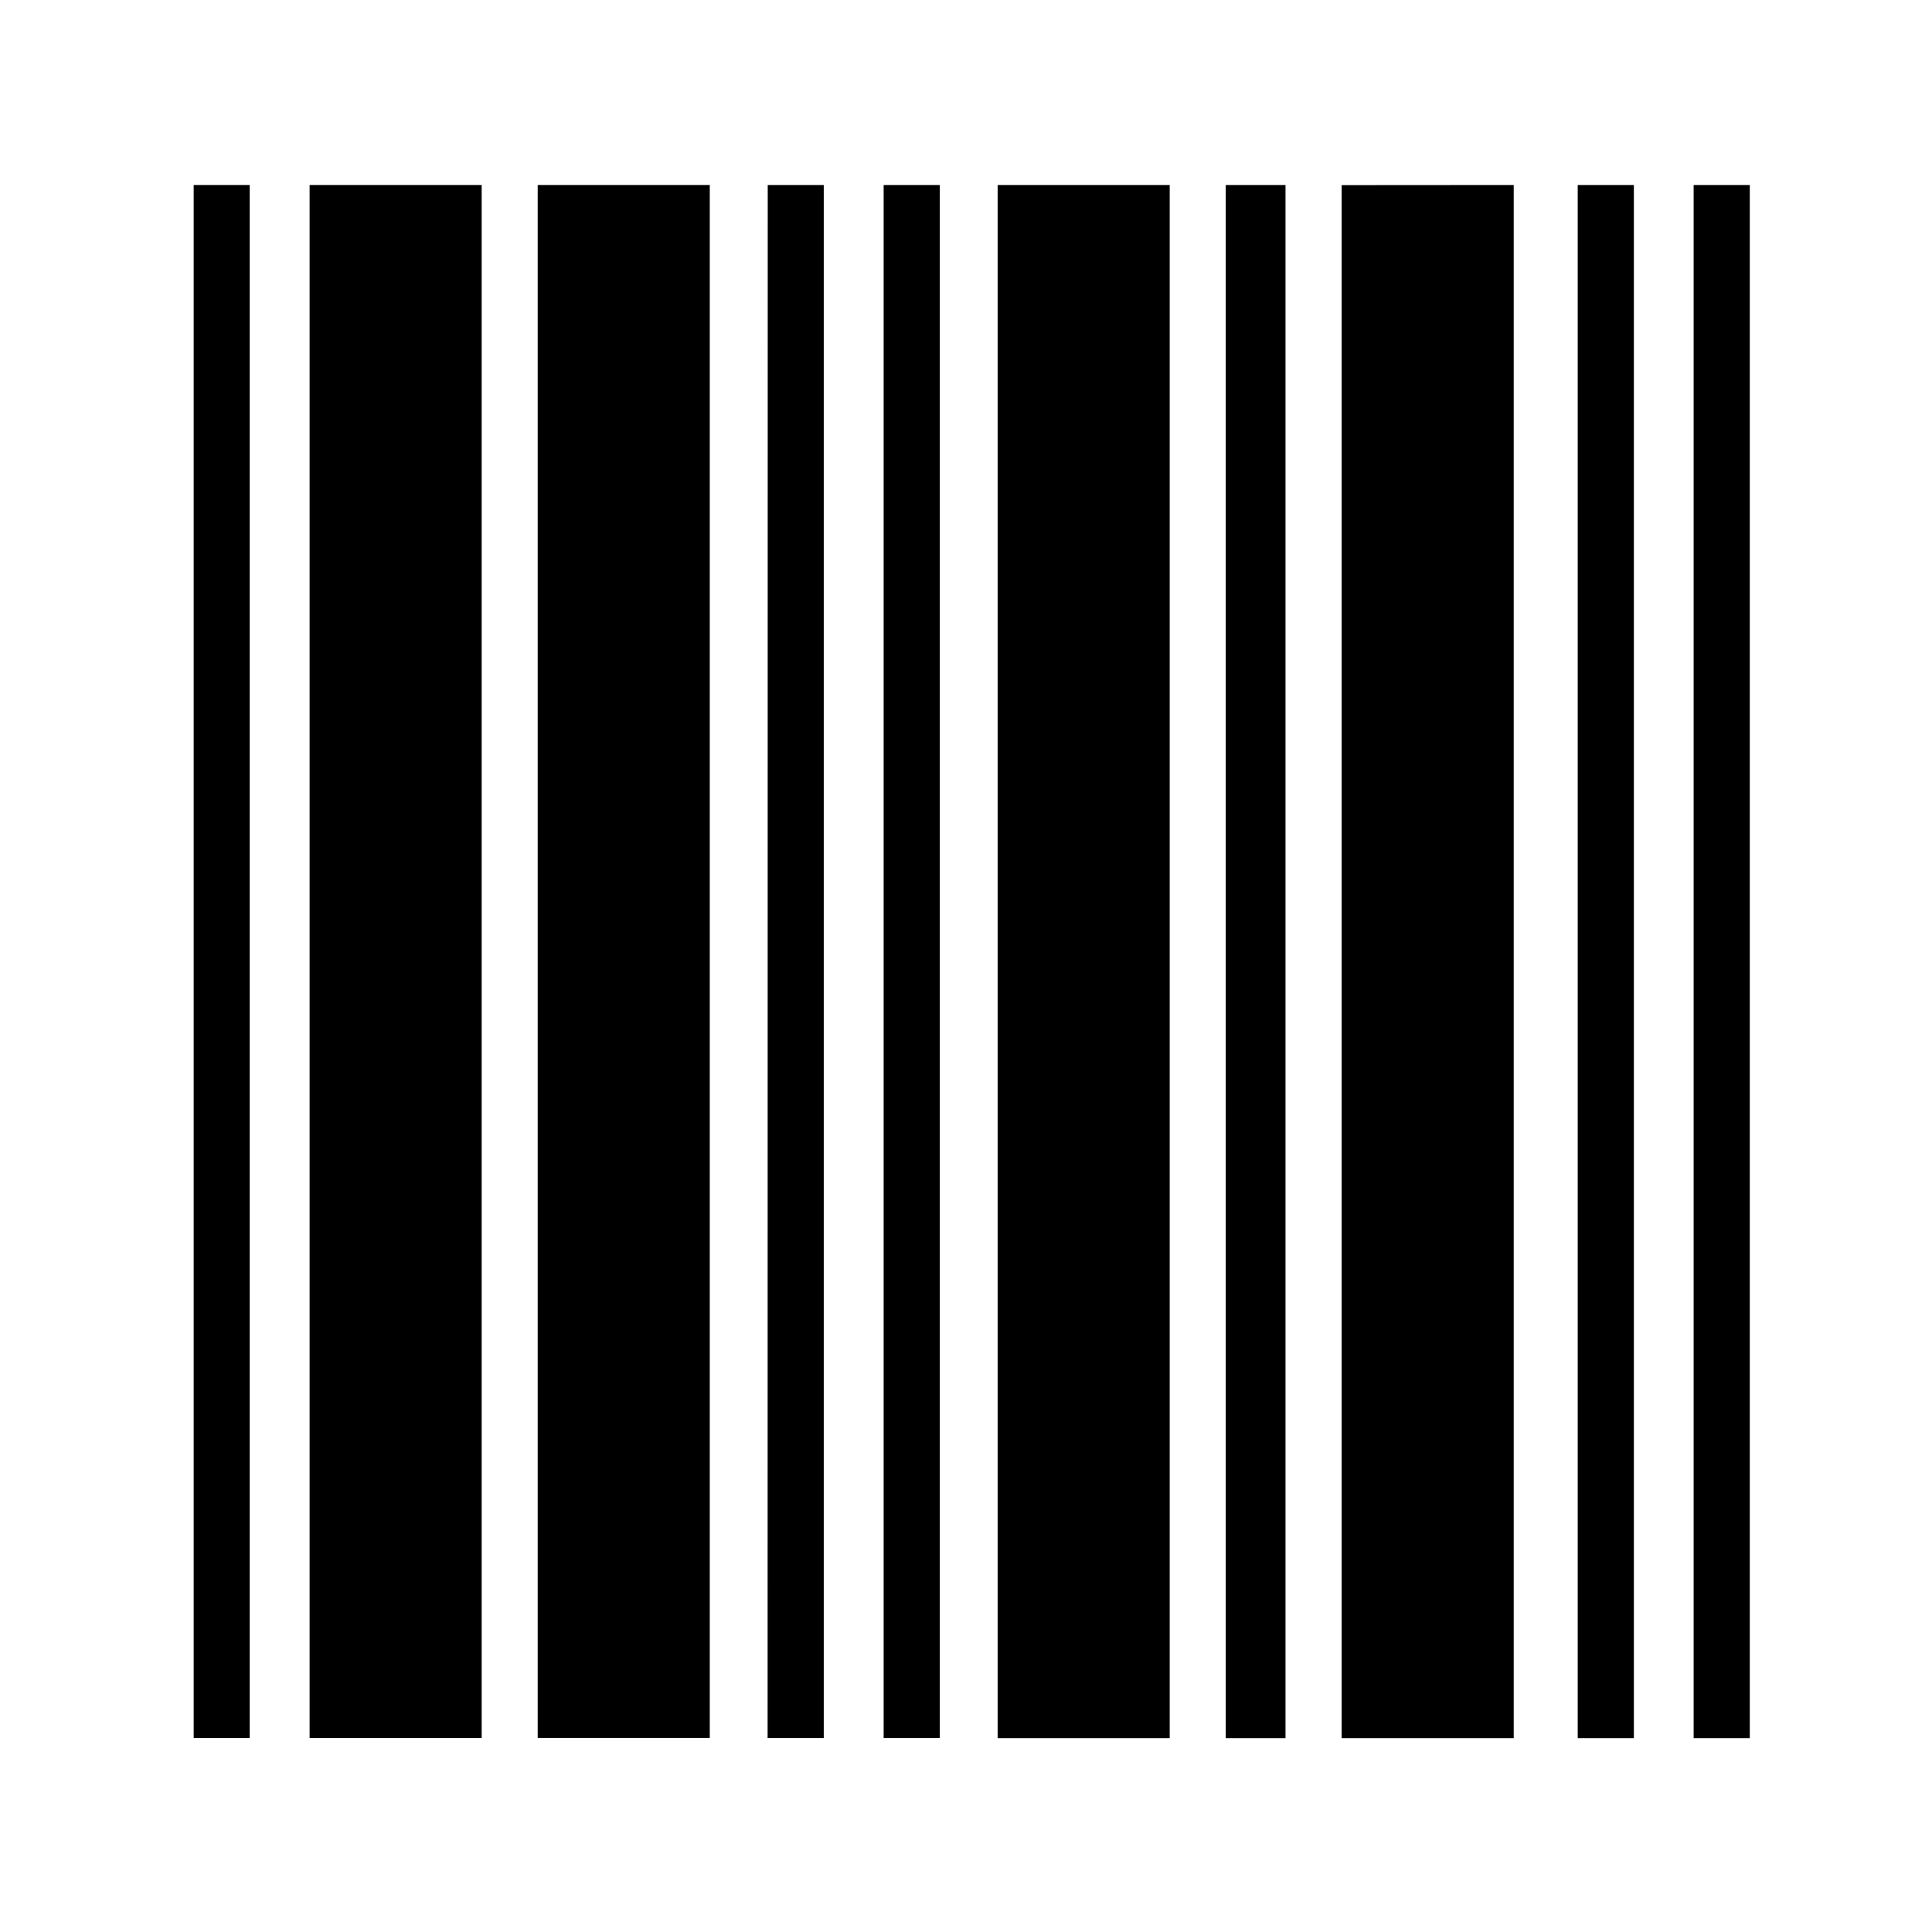
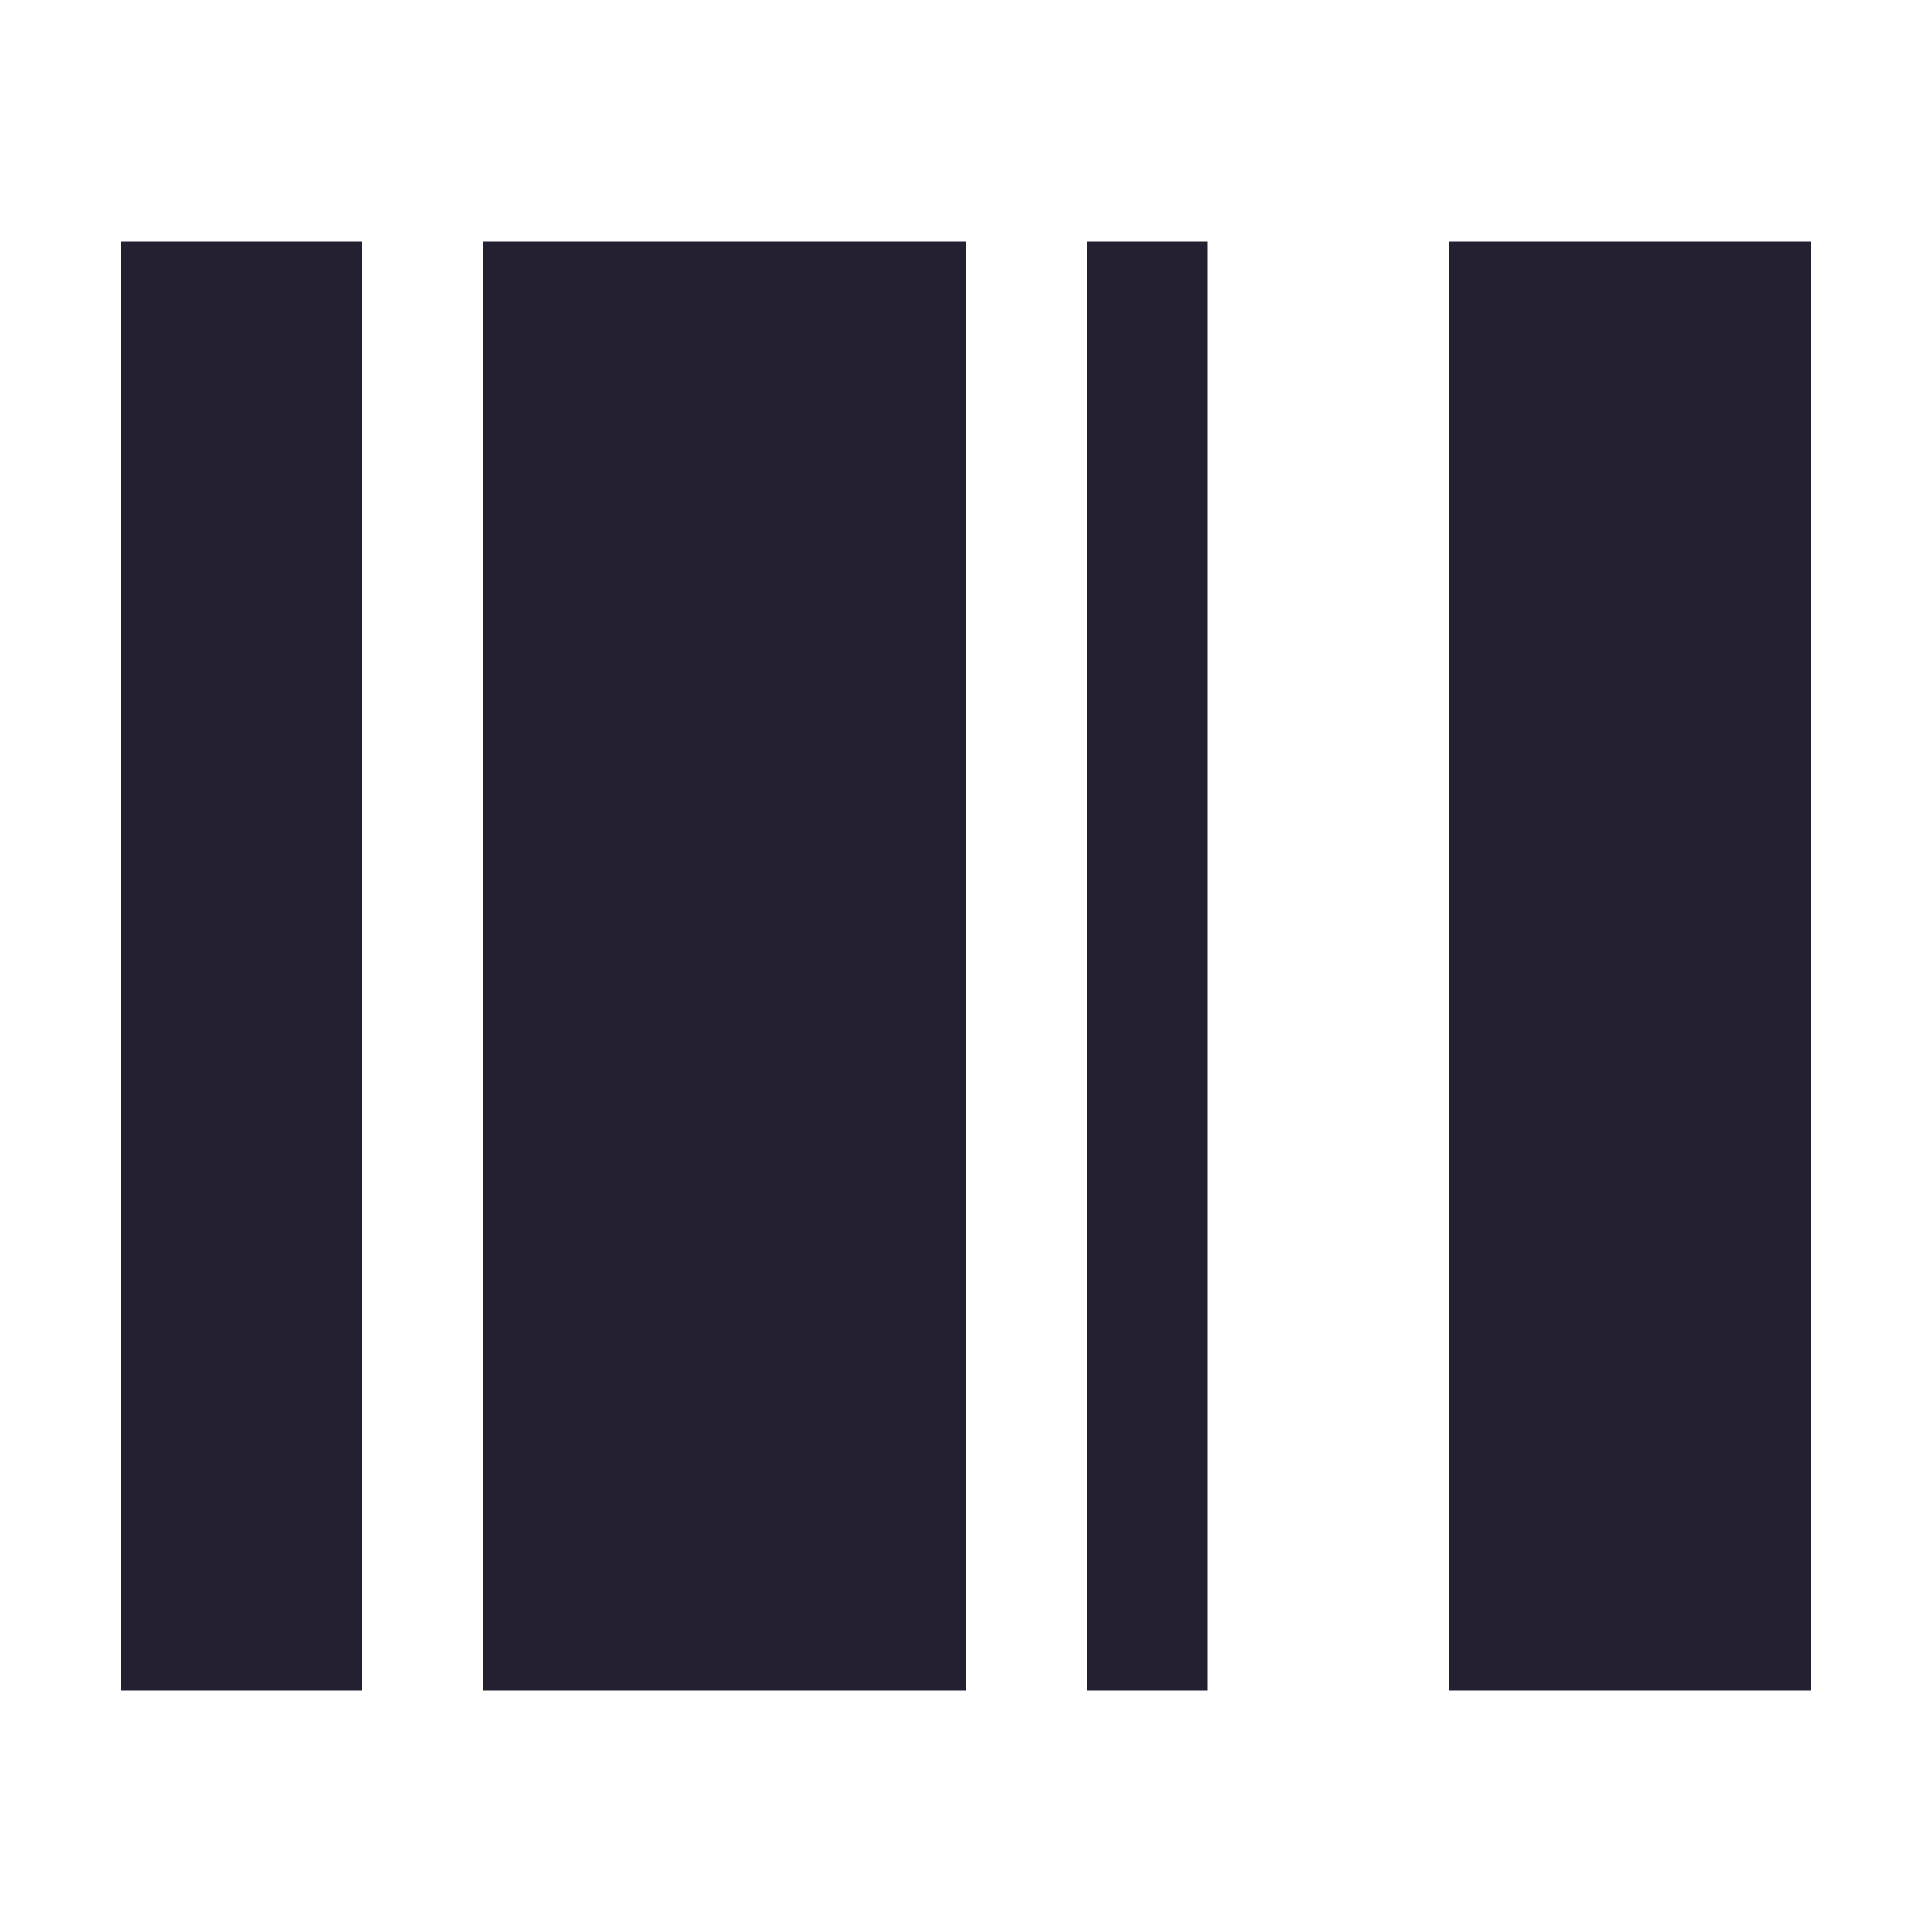
- <svg xmlns="http://www.w3.org/2000/svg" width="16px" height="16px" viewBox="0 0 16 16" version="1.1" id="SVGRoot">
-   <defs id="defs815" />
-   <g id="layer1">
-     <path d="M 1.604,14.394 H 2.068 V 1.532 H 1.604 Z m 0.96,0 h 1.425 V 1.532 h -1.425 z M 4.453,1.532 V 14.393 H 5.878 V 1.532 Z" style="fill:#000000;fill-opacity:1;stroke-width:0.02" id="path1920" />
-     <path d="m 13.066,14.395 h 0.465 V 1.532 H 13.066 Z M 14.026,1.532 V 14.395 h 0.465 V 1.532 Z m -7.669,12.862 h 0.465 V 1.532 H 6.358 Z M 7.318,1.532 v 12.862 H 7.783 V 1.532 Z" style="fill:#000000;fill-opacity:1;stroke-width:0.02" id="path1922" />
-     <path d="M 8.262,14.395 H 9.687 V 1.532 H 8.262 Z m 1.889,0 h 0.495 V 1.532 h -0.495 z m 0.96,-12.862 v 12.862 h 1.425 V 1.532 Z" style="fill:#000000;fill-opacity:1;stroke-width:0.02" id="path1924" />
+ <svg xmlns="http://www.w3.org/2000/svg" height="16px" viewBox="0 0 16 16" width="16px">
+   <g fill="#241f31">
+     <path d="m 1 2 h 2 v 12 h -2 z m 0 0" />
+     <path d="m 4 2 h 4 v 12 h -4 z m 0 0" />
+     <path d="m 9 2 h 1 v 12 h -1 z m 0 0" />
+     <path d="m 12 2 h 3 v 12 h -3 z m 0 0" />
  </g>
</svg>
